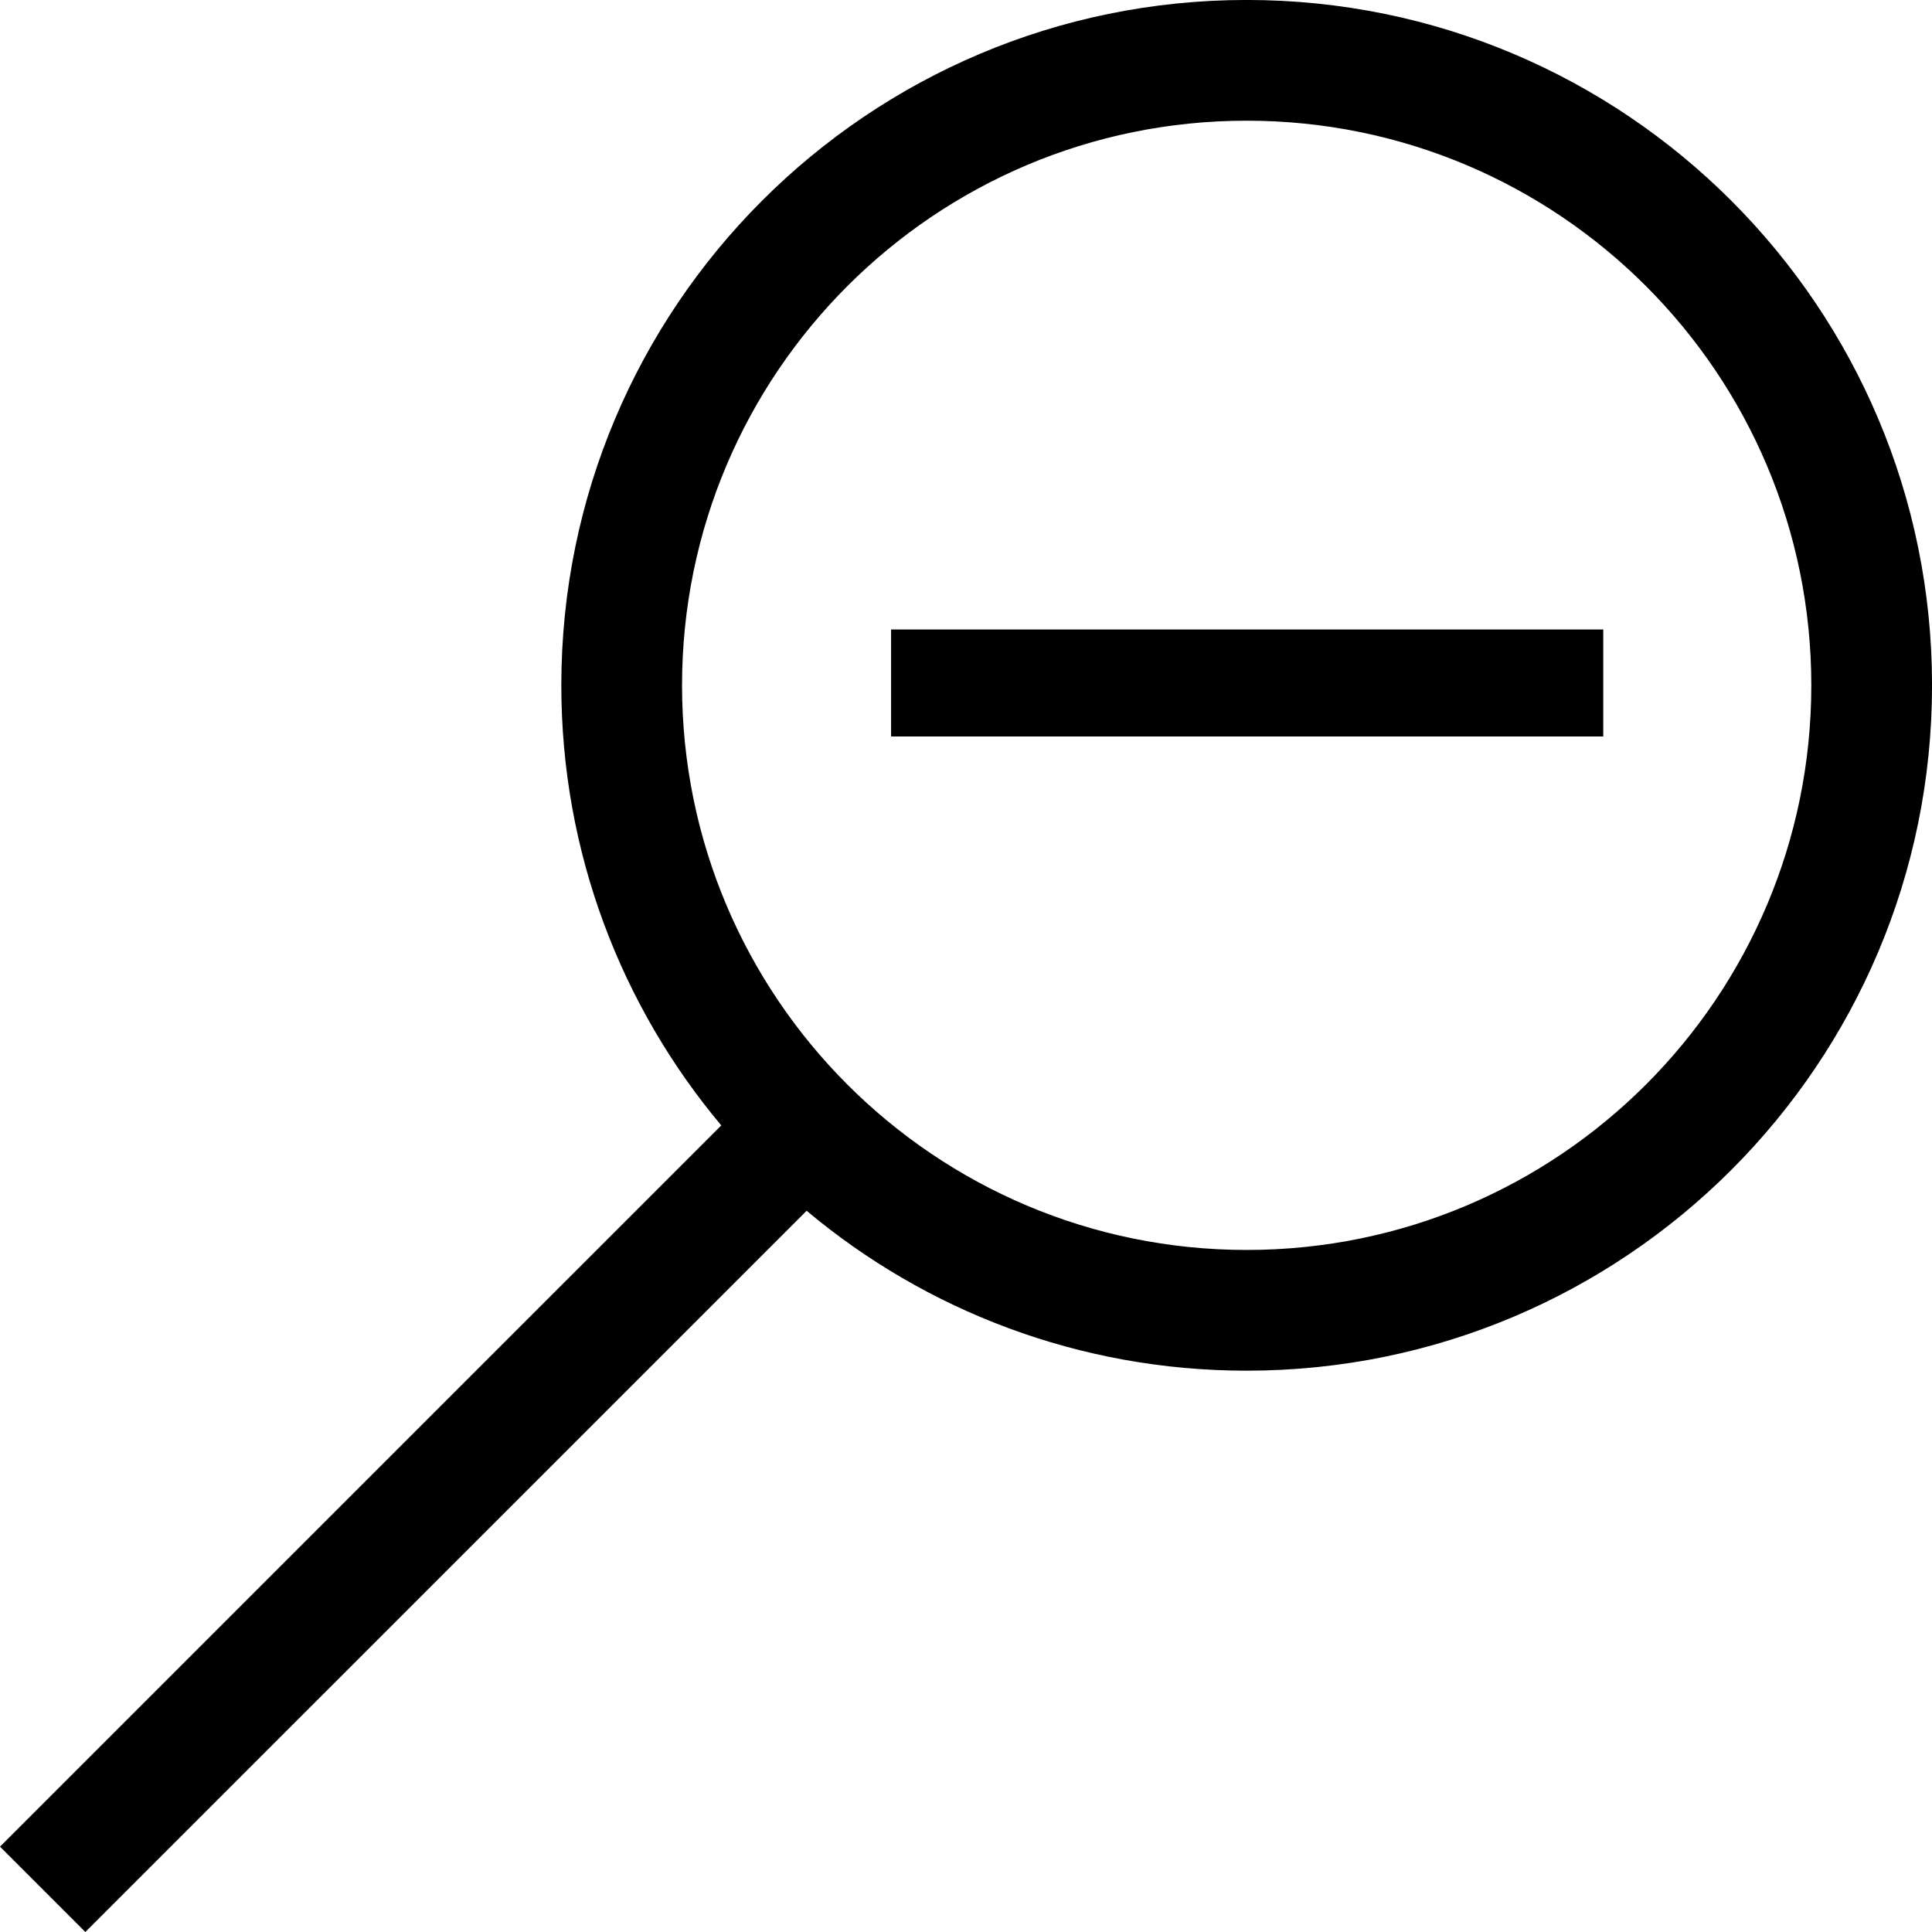
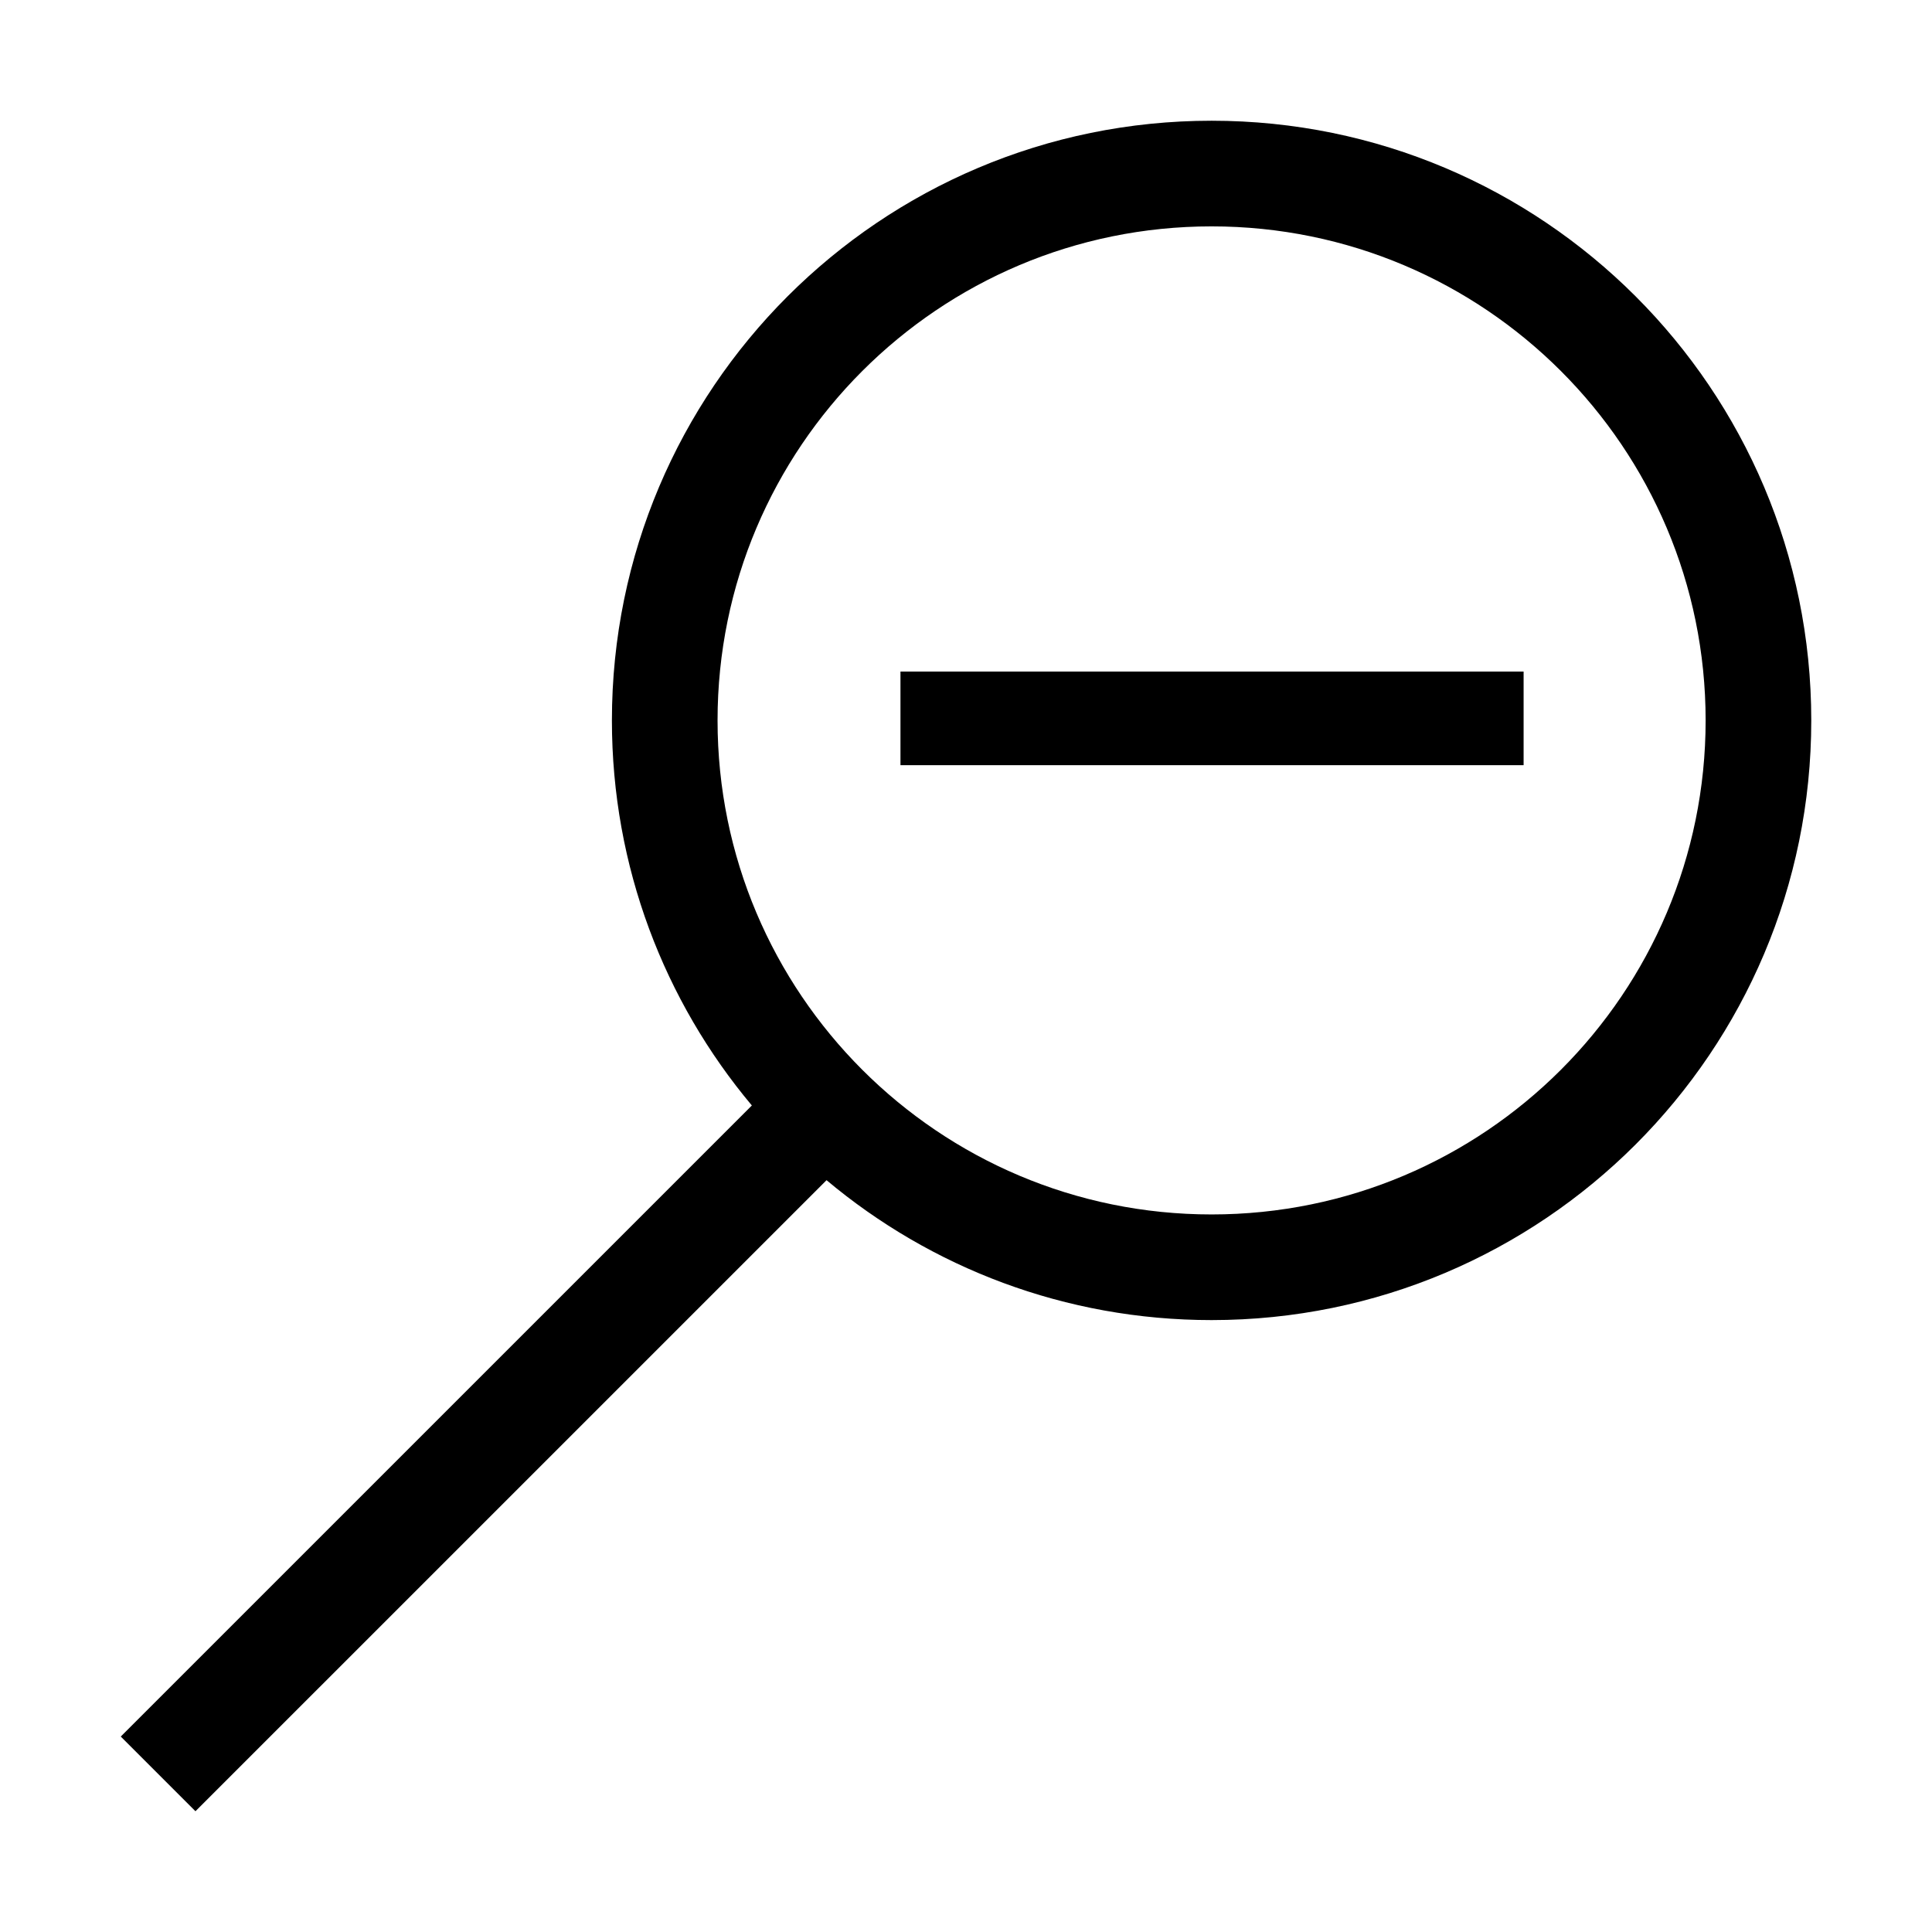
<svg xmlns="http://www.w3.org/2000/svg" xml:space="preserve" width="64px" height="64px" version="1.1" shape-rendering="geometricPrecision" text-rendering="geometricPrecision" image-rendering="optimizeQuality" fill-rule="evenodd" clip-rule="evenodd" viewBox="0 0 6400000 6400000">
-   <g id="Warstwa_x0020_1">
-     <path fill="{color}" fill-rule="nonzero" d="M5311010 2439597l-2359163 0 0 -354335 2359163 0 0 354335zm-2638969 1571240l-2389282 2389163 -282759 -282759 2389281 -2389164c-330712,-394375 -529849,-902964 -529849,-1457852 0,-626937 254177,-1194582 664969,-1605374 410793,-410793 978555,-664969 1605374,-664969 626937,0 1194582,254176 1605374,664969 410793,410792 664969,978437 664969,1605374 0,626819 -254176,1194581 -664969,1605374 -410792,410792 -978437,664969 -1605374,664969 -554770,0 -1063359,-199137 -1457734,-529731zm2780349 -3063227c-338390,-338390 -806112,-547802 -1322615,-547802 -516384,0 -984224,209412 -1322614,547802 -338390,338390 -547802,806112 -547802,1322615 0,516384 209412,984224 547802,1322614 338390,338390 806230,547802 1322614,547802 516503,0 984225,-209412 1322615,-547802 338390,-338390 547802,-806230 547802,-1322614 0,-516503 -209412,-984225 -547802,-1322615z" />
+   <g id="Warstwa">
+     <path fill="{color}" fill-rule="nonzero" d="M5047149 2534677l-2064238 0 0 -310043 2064238 0 0 310043zm-2309084 1374820l-2090577 2090459 -247444 -247444 2090577 -2090459c-289373,-345122 -463588,-790049 -463588,-1275606 0,-548511 222404,-1045289 581818,-1404703 359414,-359414 856192,-581818 1404702,-581818 548511,0 1045289,222404 1404703,581818 359414,359414 581818,856192 581818,1404703 0,548510 -222404,1045288 -581818,1404702 -359414,359414 -856192,581818 -1404703,581818 -485439,0 -930484,-174215 -1275488,-463470zm2432747 -2680309c-296106,-296106 -705363,-479297 -1157259,-479297 -451895,0 -861152,183191 -1157258,479297 -296106,296106 -479297,705363 -479297,1157259 0,451895 183191,861152 479297,1157258 296106,296106 705363,479297 1157258,479297 451896,0 861153,-183191 1157259,-479297 296106,-296106 479297,-705363 479297,-1157258 0,-451896 -183191,-861153 -479297,-1157259z" />
  </g>
</svg>
